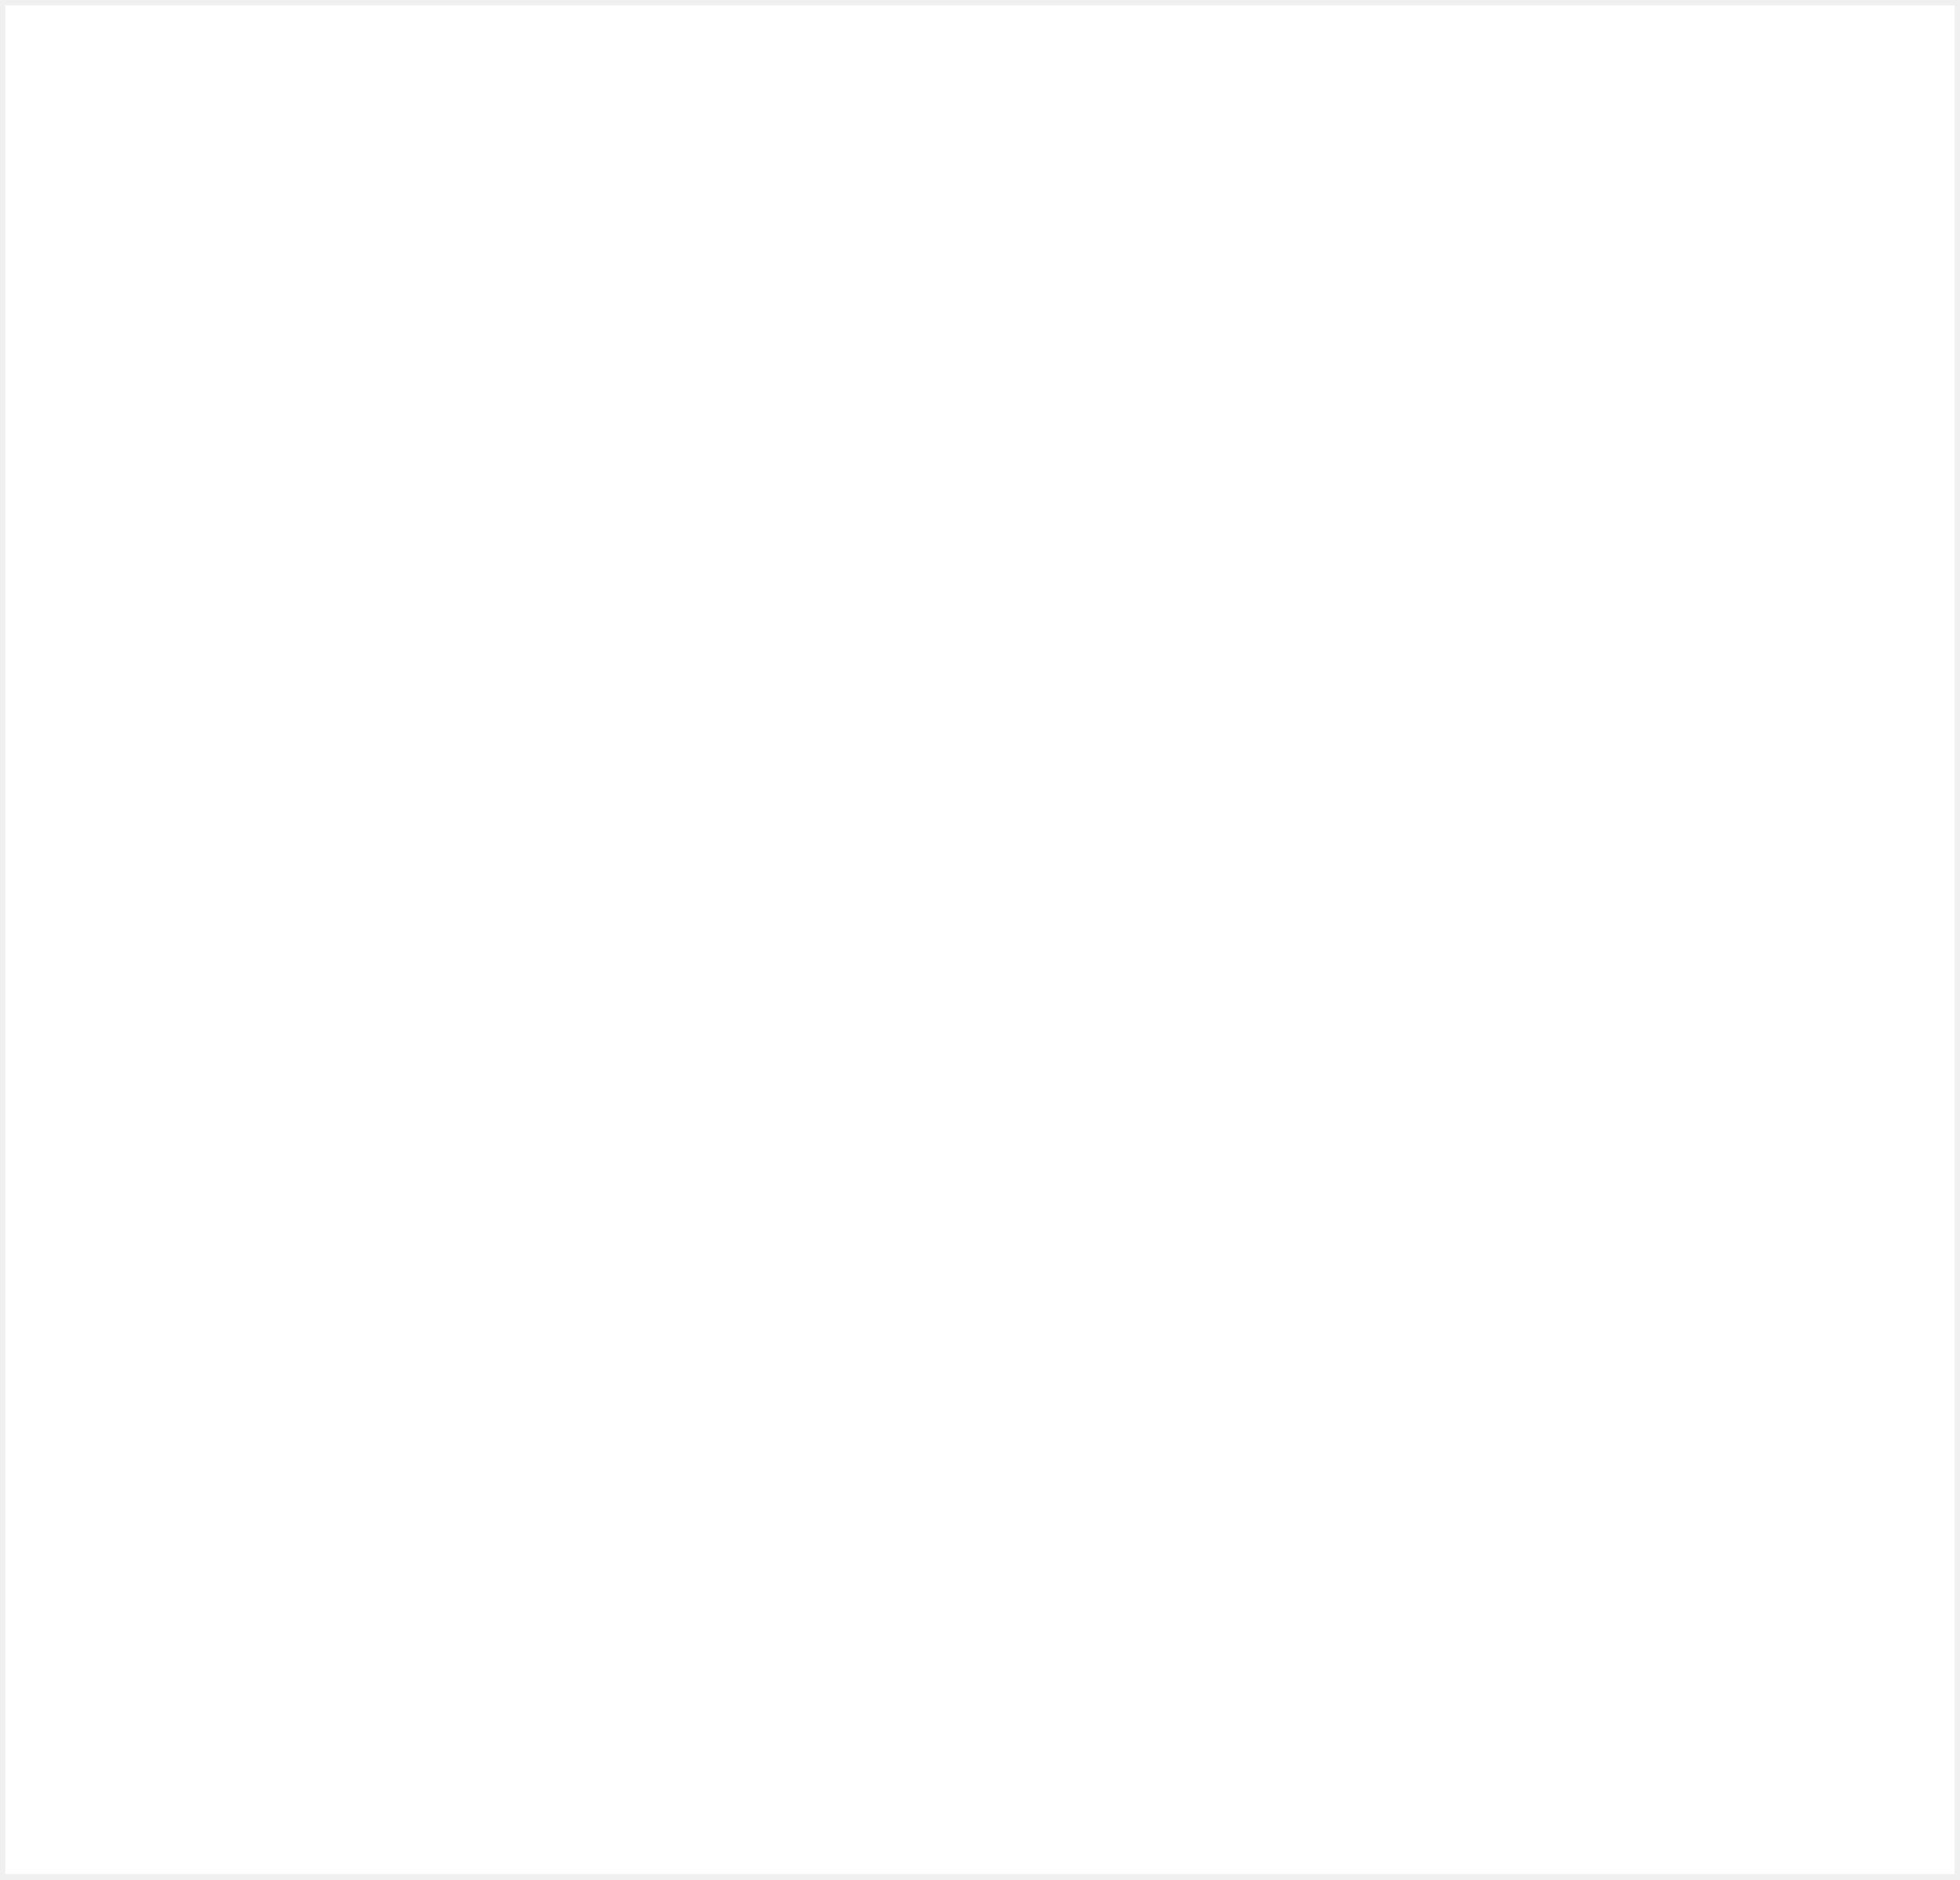
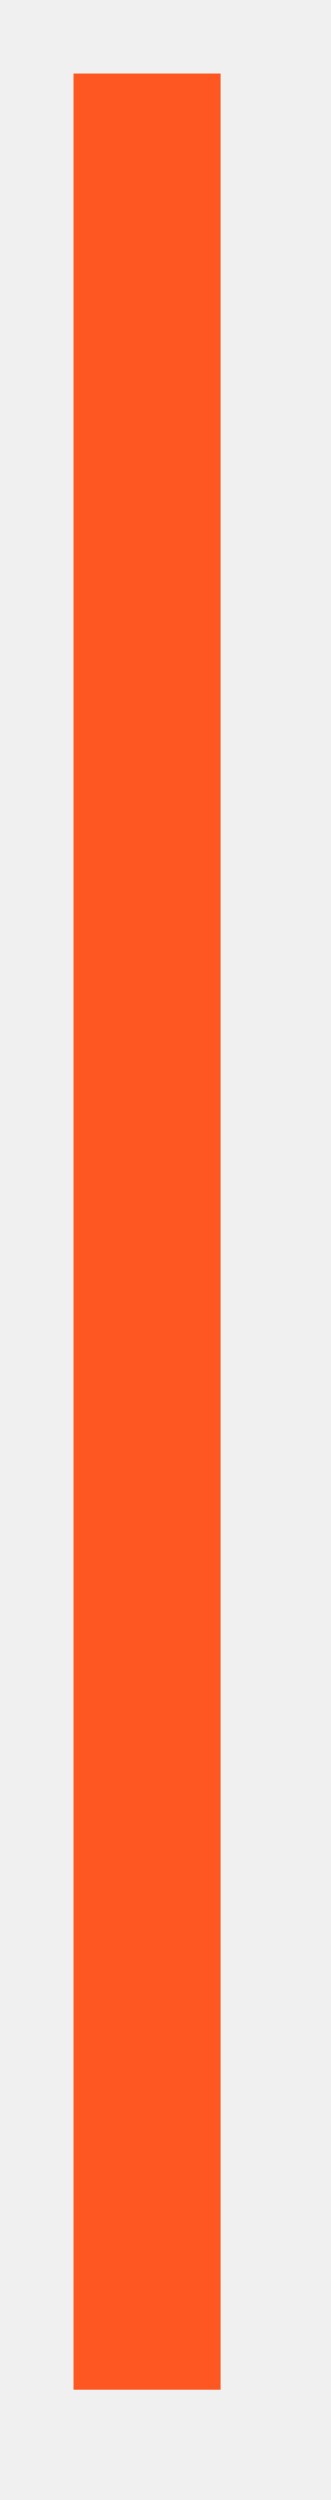
- <svg xmlns="http://www.w3.org/2000/svg" version="1.1" width="365px" height="350px">
-   <g transform="matrix(1 0 0 1 -1310 -352 )">
-     <path d="M 1311 353  L 1674 353  L 1674 701  L 1311 701  L 1311 353  Z " fill-rule="nonzero" fill="#ffffff" stroke="none" />
+ <svg xmlns="http://www.w3.org/2000/svg" version="1.1" width="9px" height="68px">
+   <g transform="matrix(1 0 0 1 -44 -359 )">
+     <path d="M 48 361  L 48 424  " stroke-width="4" stroke="#ff5722" fill="none" />
  </g>
</svg>
